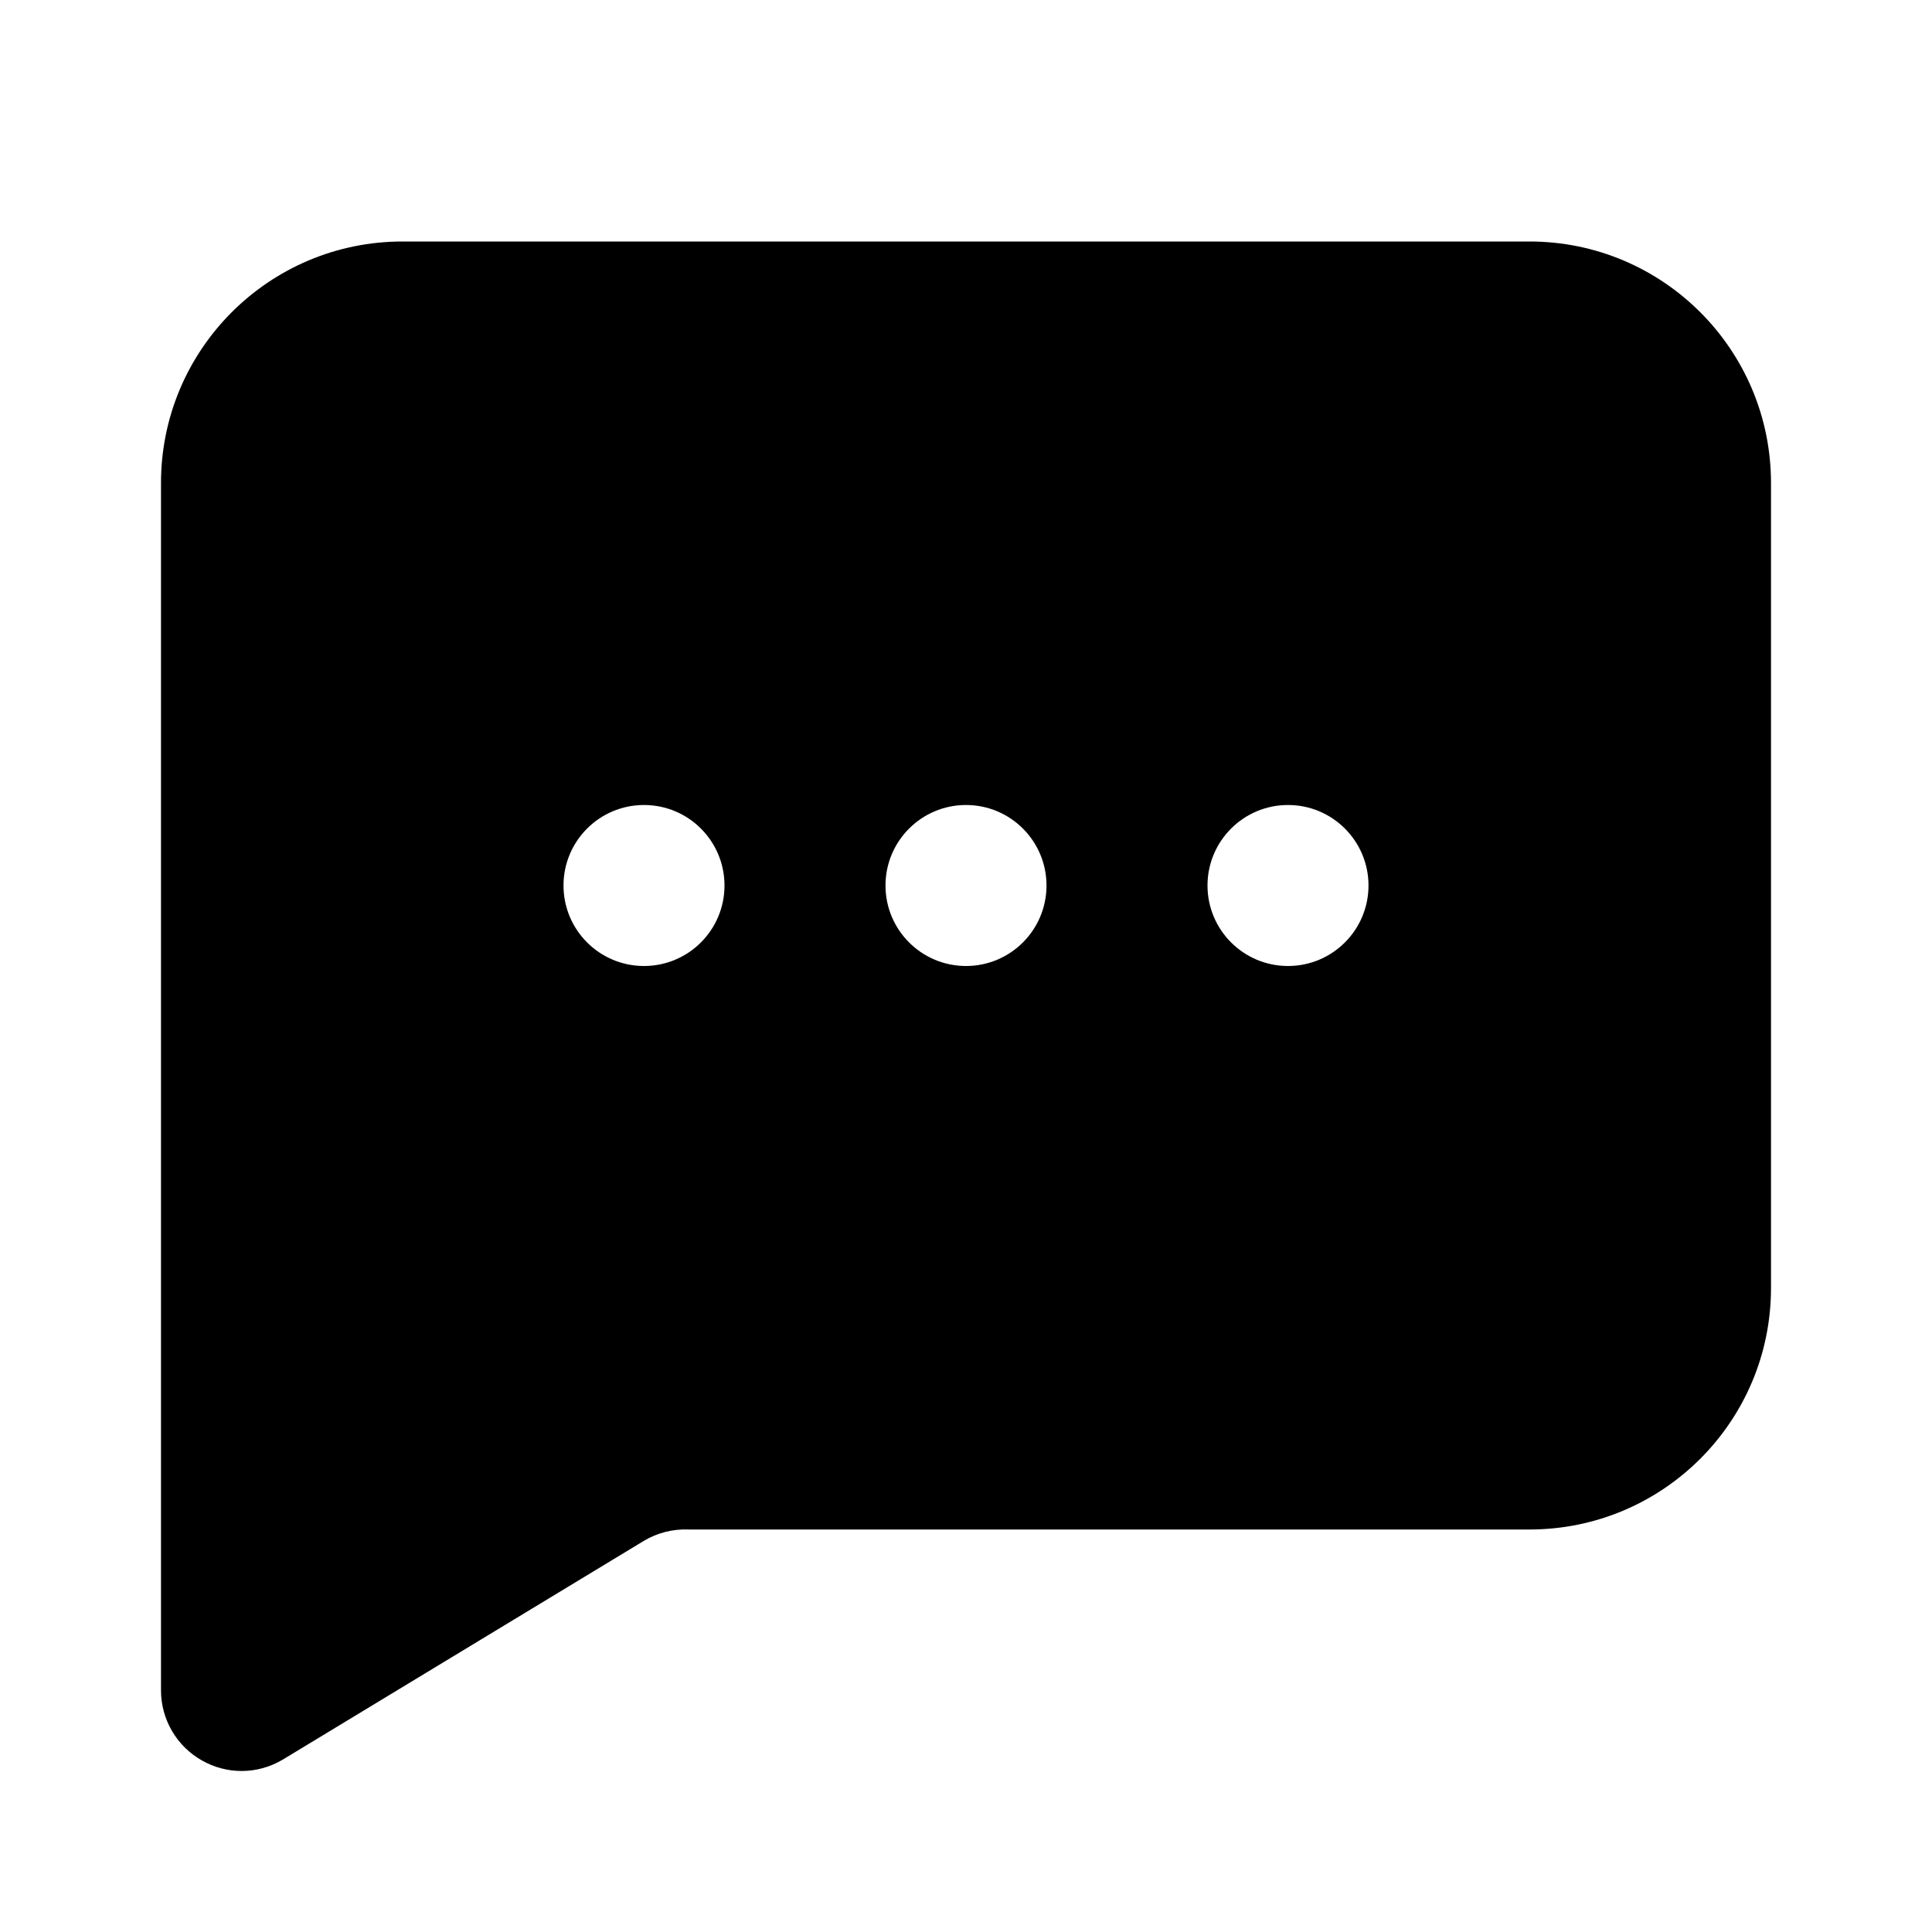
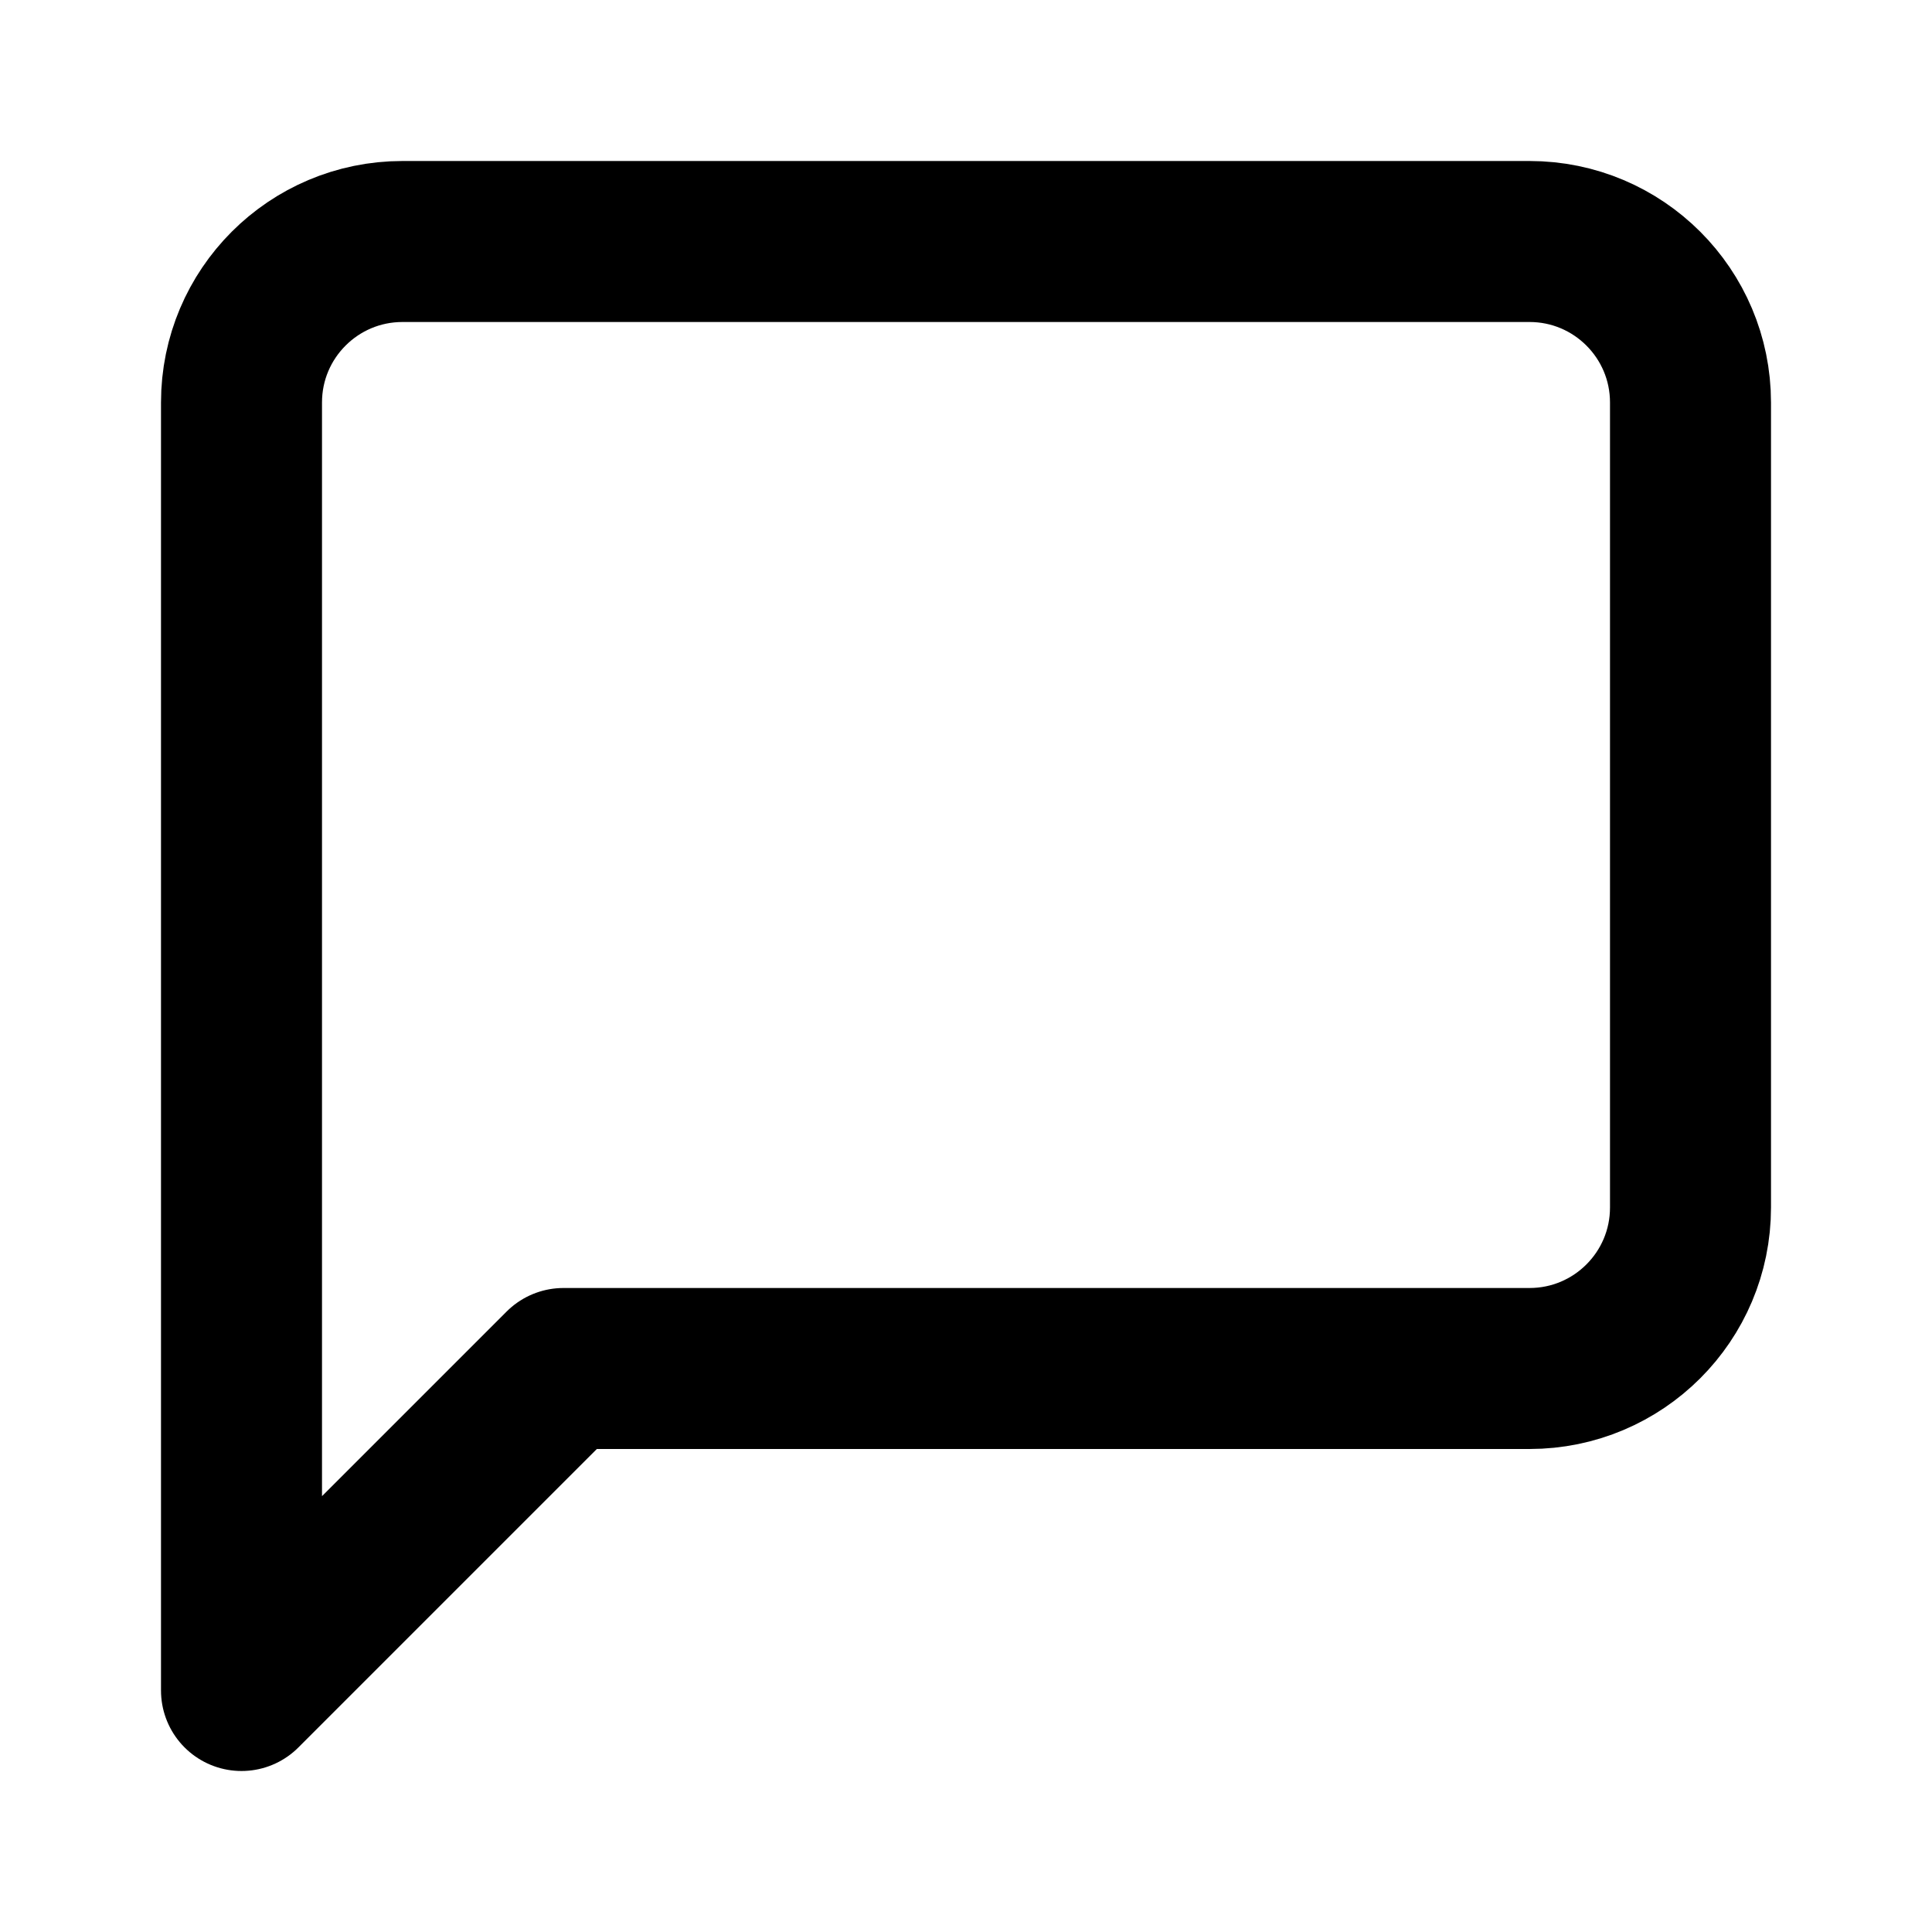
- <svg xmlns="http://www.w3.org/2000/svg" viewBox="0 0 24 24">
-   <g data-name="Layer 2">
-     <g data-name="message-square">
-       <rect width="24" height="24" opacity="0" />
-       <path d="M19 3H5a3 3 0 0 0-3 3v15a1 1 0 0 0 .51.87A1 1 0 0 0 3 22a1 1 0 0 0 .51-.14L8 19.14a1 1 0 0 1 .55-.14H19a3 3 0 0 0 3-3V6a3 3 0 0 0-3-3zM8 12a1 1 0 1 1 1-1 1 1 0 0 1-1 1zm4 0a1 1 0 1 1 1-1 1 1 0 0 1-1 1zm4 0a1 1 0 1 1 1-1 1 1 0 0 1-1 1z" />
-     </g>
-   </g>
+ <svg xmlns="http://www.w3.org/2000/svg" width="24" height="24" viewBox="0 0 24 24" fill="none" stroke="currentColor" stroke-width="2" stroke-linecap="round" stroke-linejoin="round" class="feather feather-message-square">
+   <path d="M21 15a2 2 0 0 1-2 2H7l-4 4V5a2 2 0 0 1 2-2h14a2 2 0 0 1 2 2z" />
</svg>
